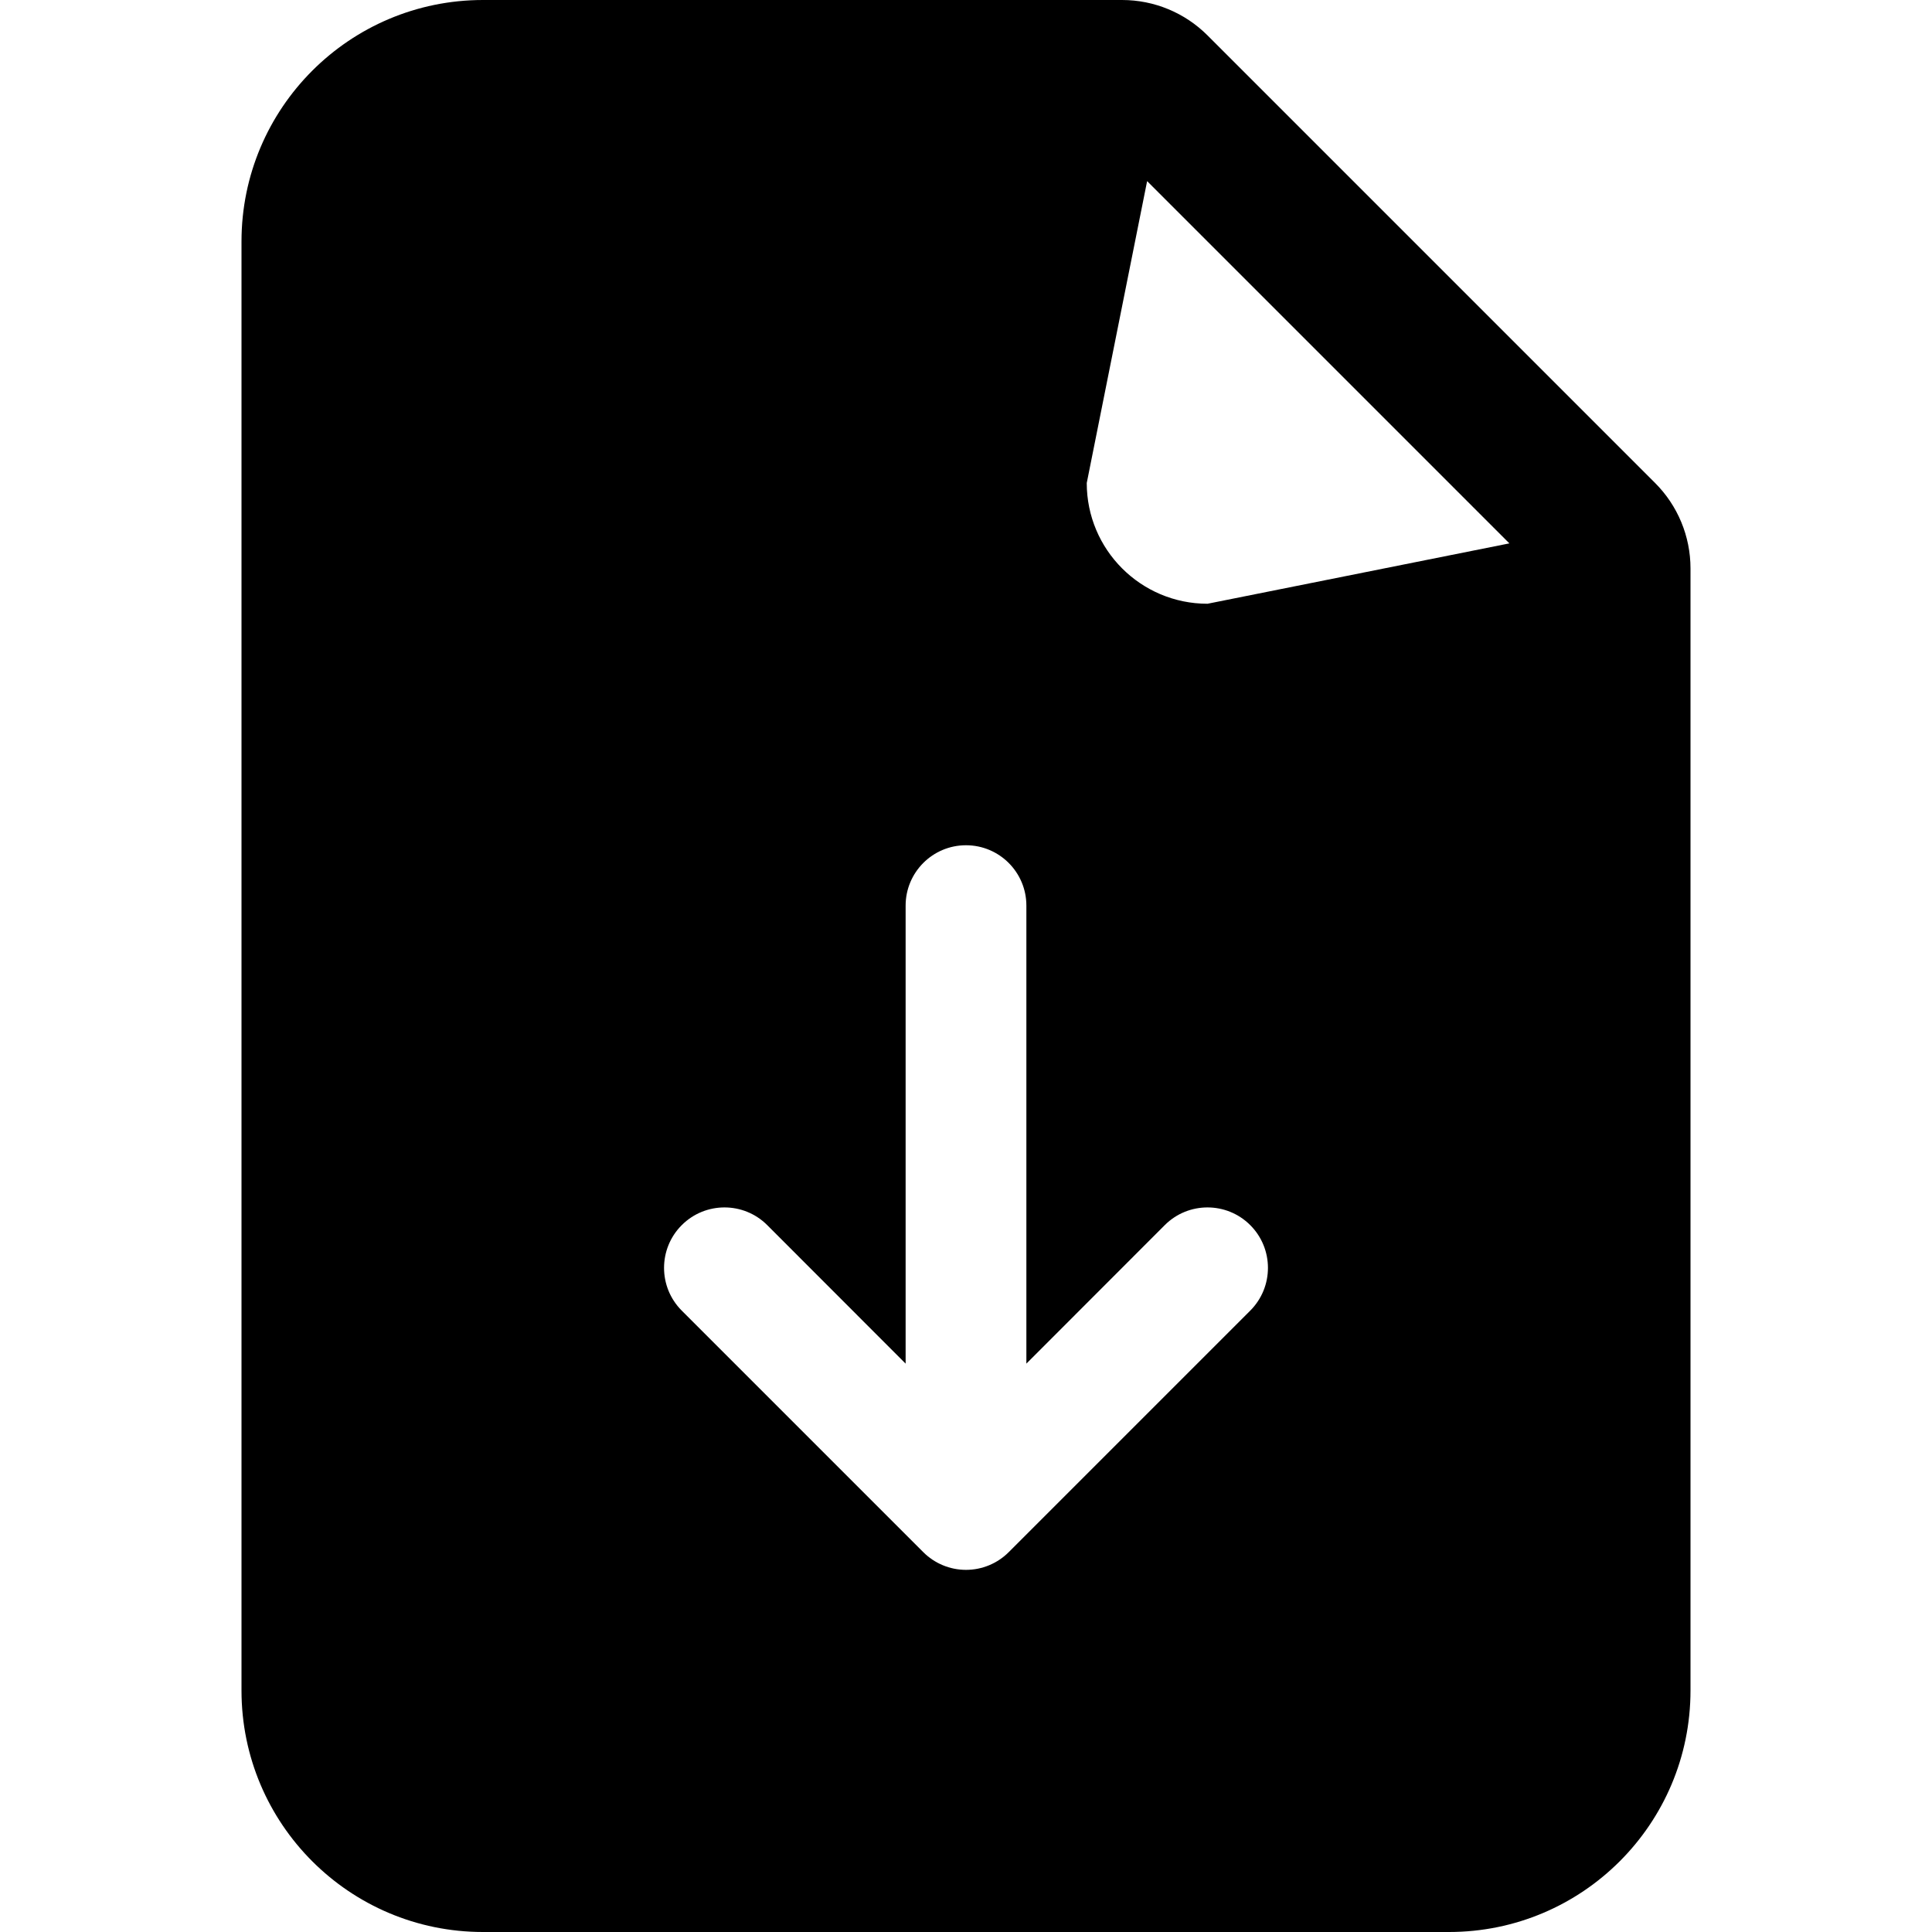
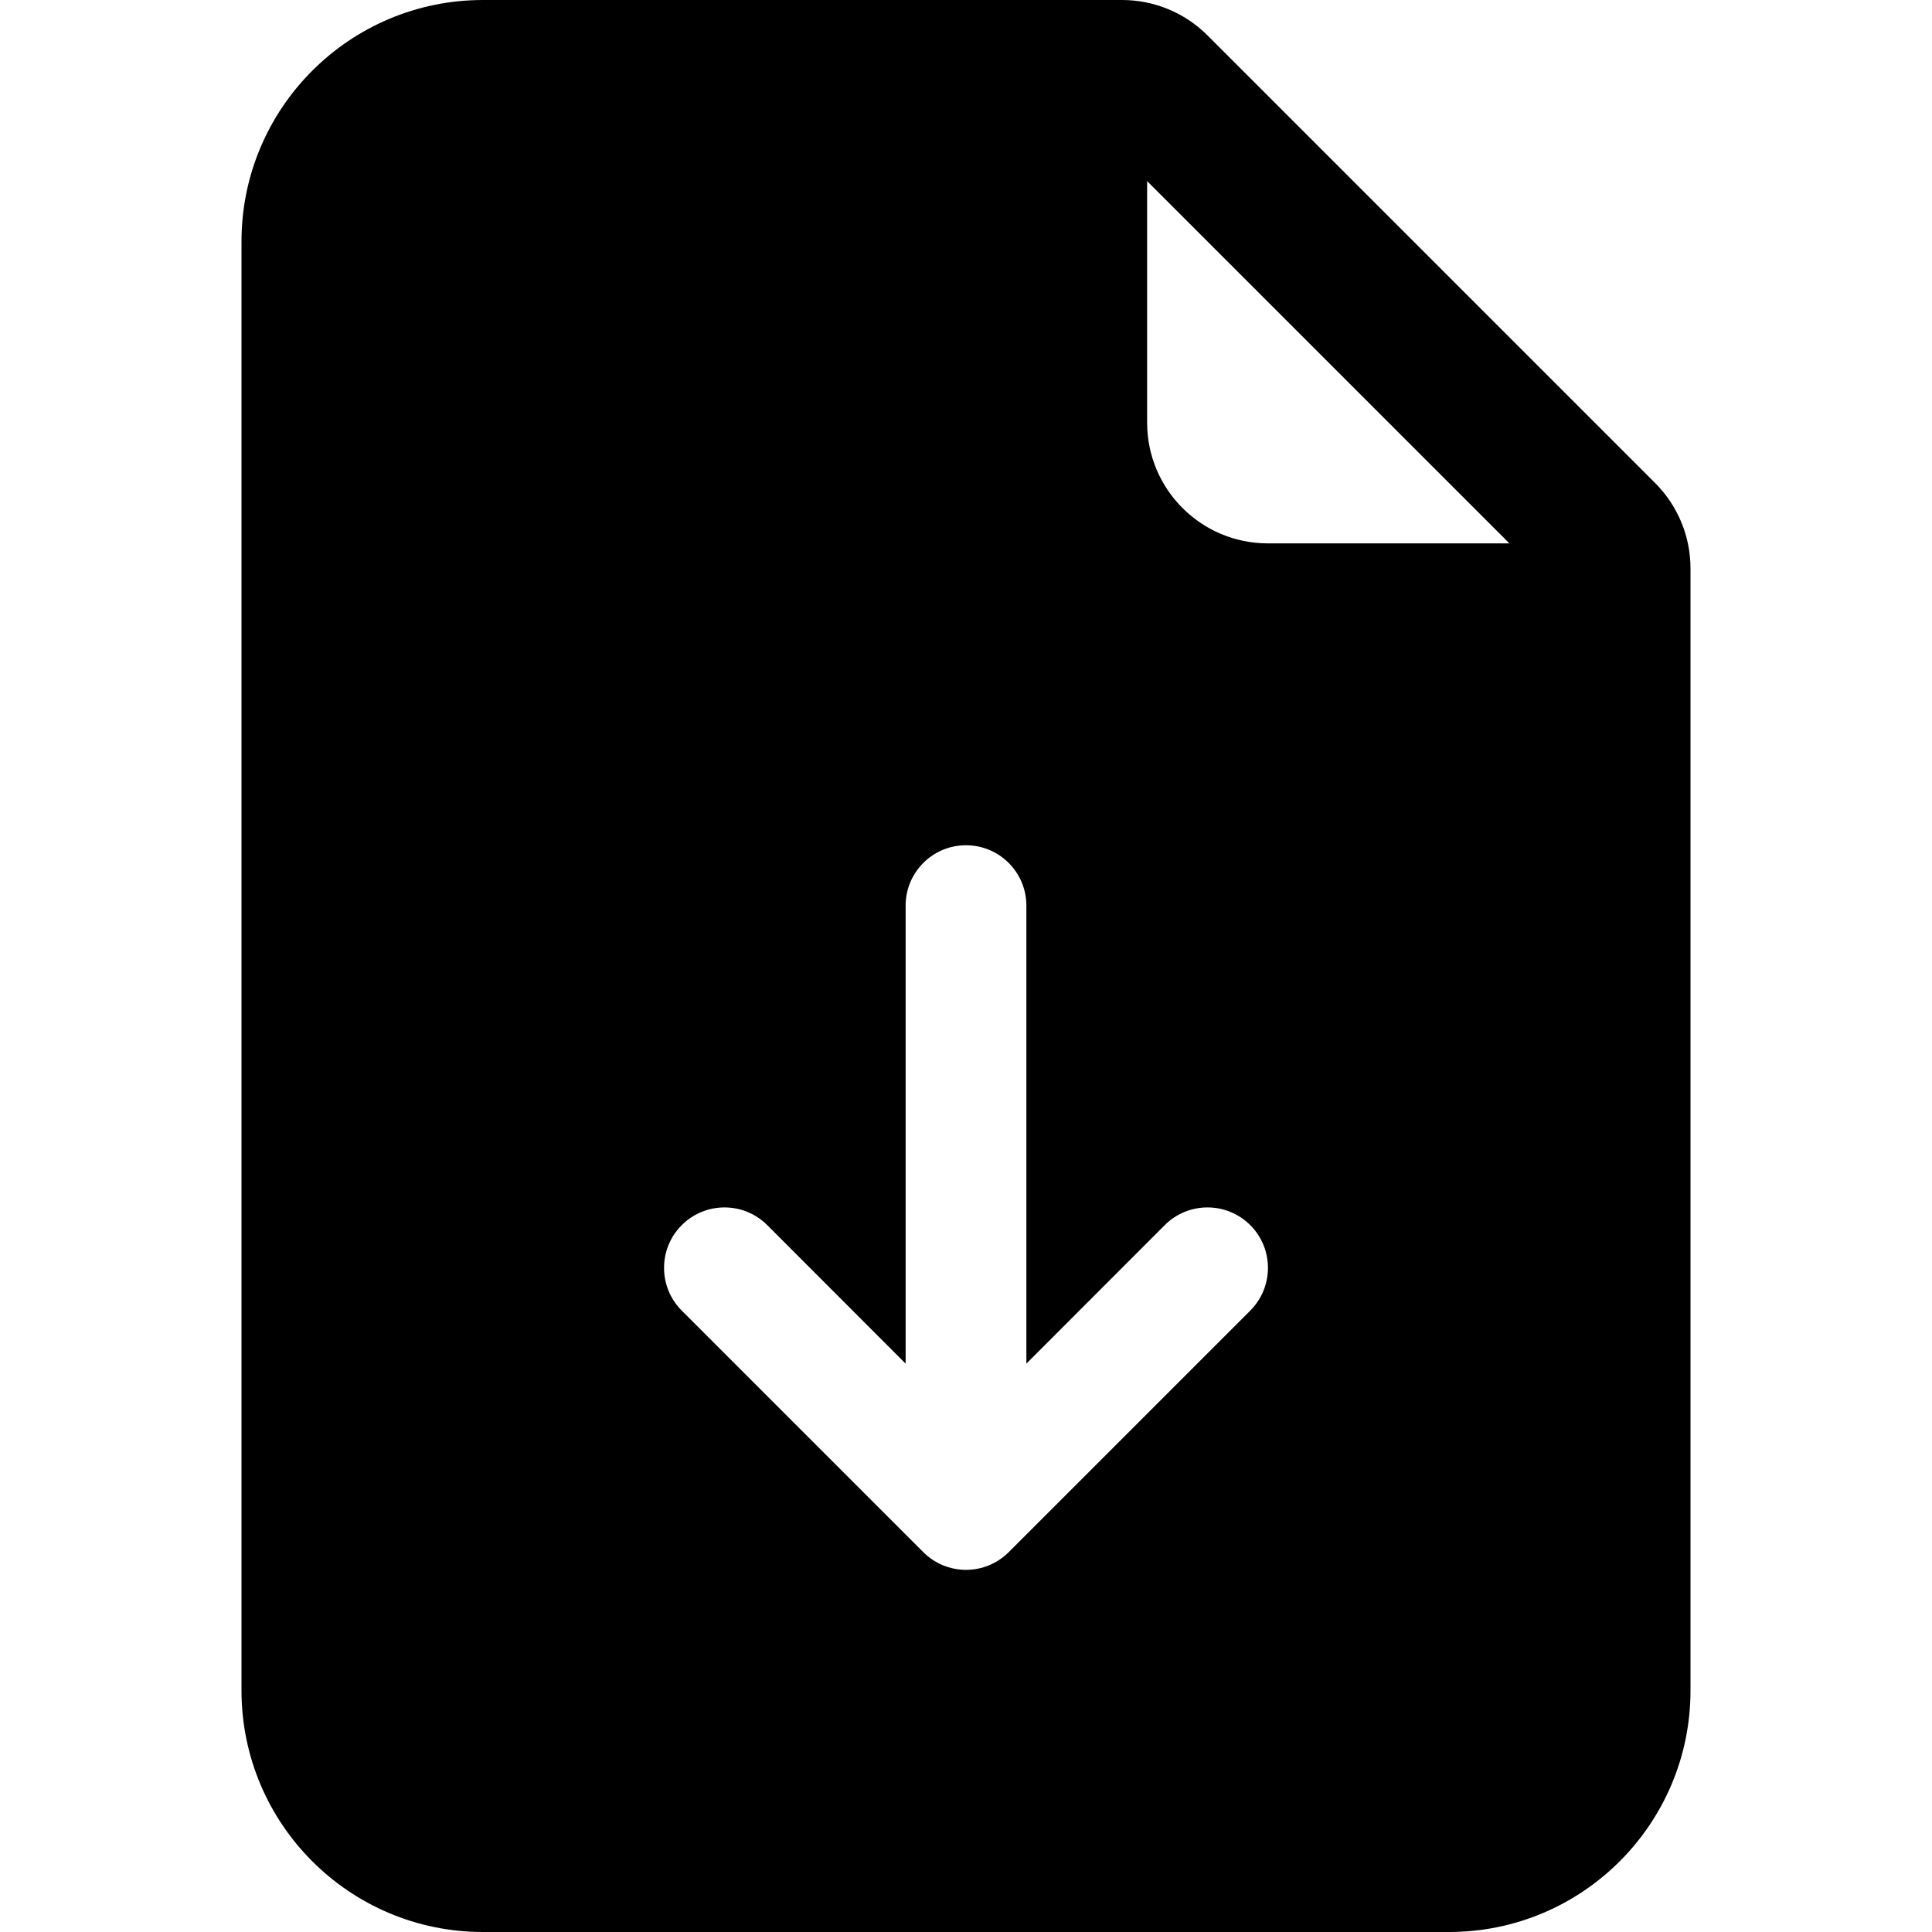
<svg xmlns="http://www.w3.org/2000/svg" width="1em" height="1em" viewBox="0 0 16 16" class="bi bi-file-earmark-arrow-down-fill" fill="currentColor">
-   <path fill-rule="evenodd" d="M2 2a2 2 0 0 1 2-2h5.293A1 1 0 0 1 10 .293L13.707 4a1 1 0 0 1 .293.707V14a2 2 0 0 1-2 2H4a2 2 0 0 1-2-2V2zm7 2l.5-2.5 3 3L10 5a1 1 0 0 1-1-1zm-.5 3.5a.5.5 0 0 0-1 0v3.793l-1.146-1.147a.5.5 0 0 0-.708.708l2 2a.5.5 0 0 0 .708 0l2-2a.5.5 0 0 0-.708-.708L8.5 11.293V7.5z" />
+   <path fill-rule="evenodd" d="M2 2a2 2 0 0 1 2-2h5.293A1 1 0 0 1 10 .293L13.707 4a1 1 0 0 1 .293.707V14a2 2 0 0 1-2 2H4a2 2 0 0 1-2-2V2zm7.5 1.5v-2l3 3h-2a1 1 0 0 1-1-1zm-1 4a.5.5 0 0 0-1 0v3.793l-1.146-1.147a.5.5 0 0 0-.708.708l2 2a.5.5 0 0 0 .708 0l2-2a.5.5 0 0 0-.708-.708L8.5 11.293V7.5z" />
</svg>
